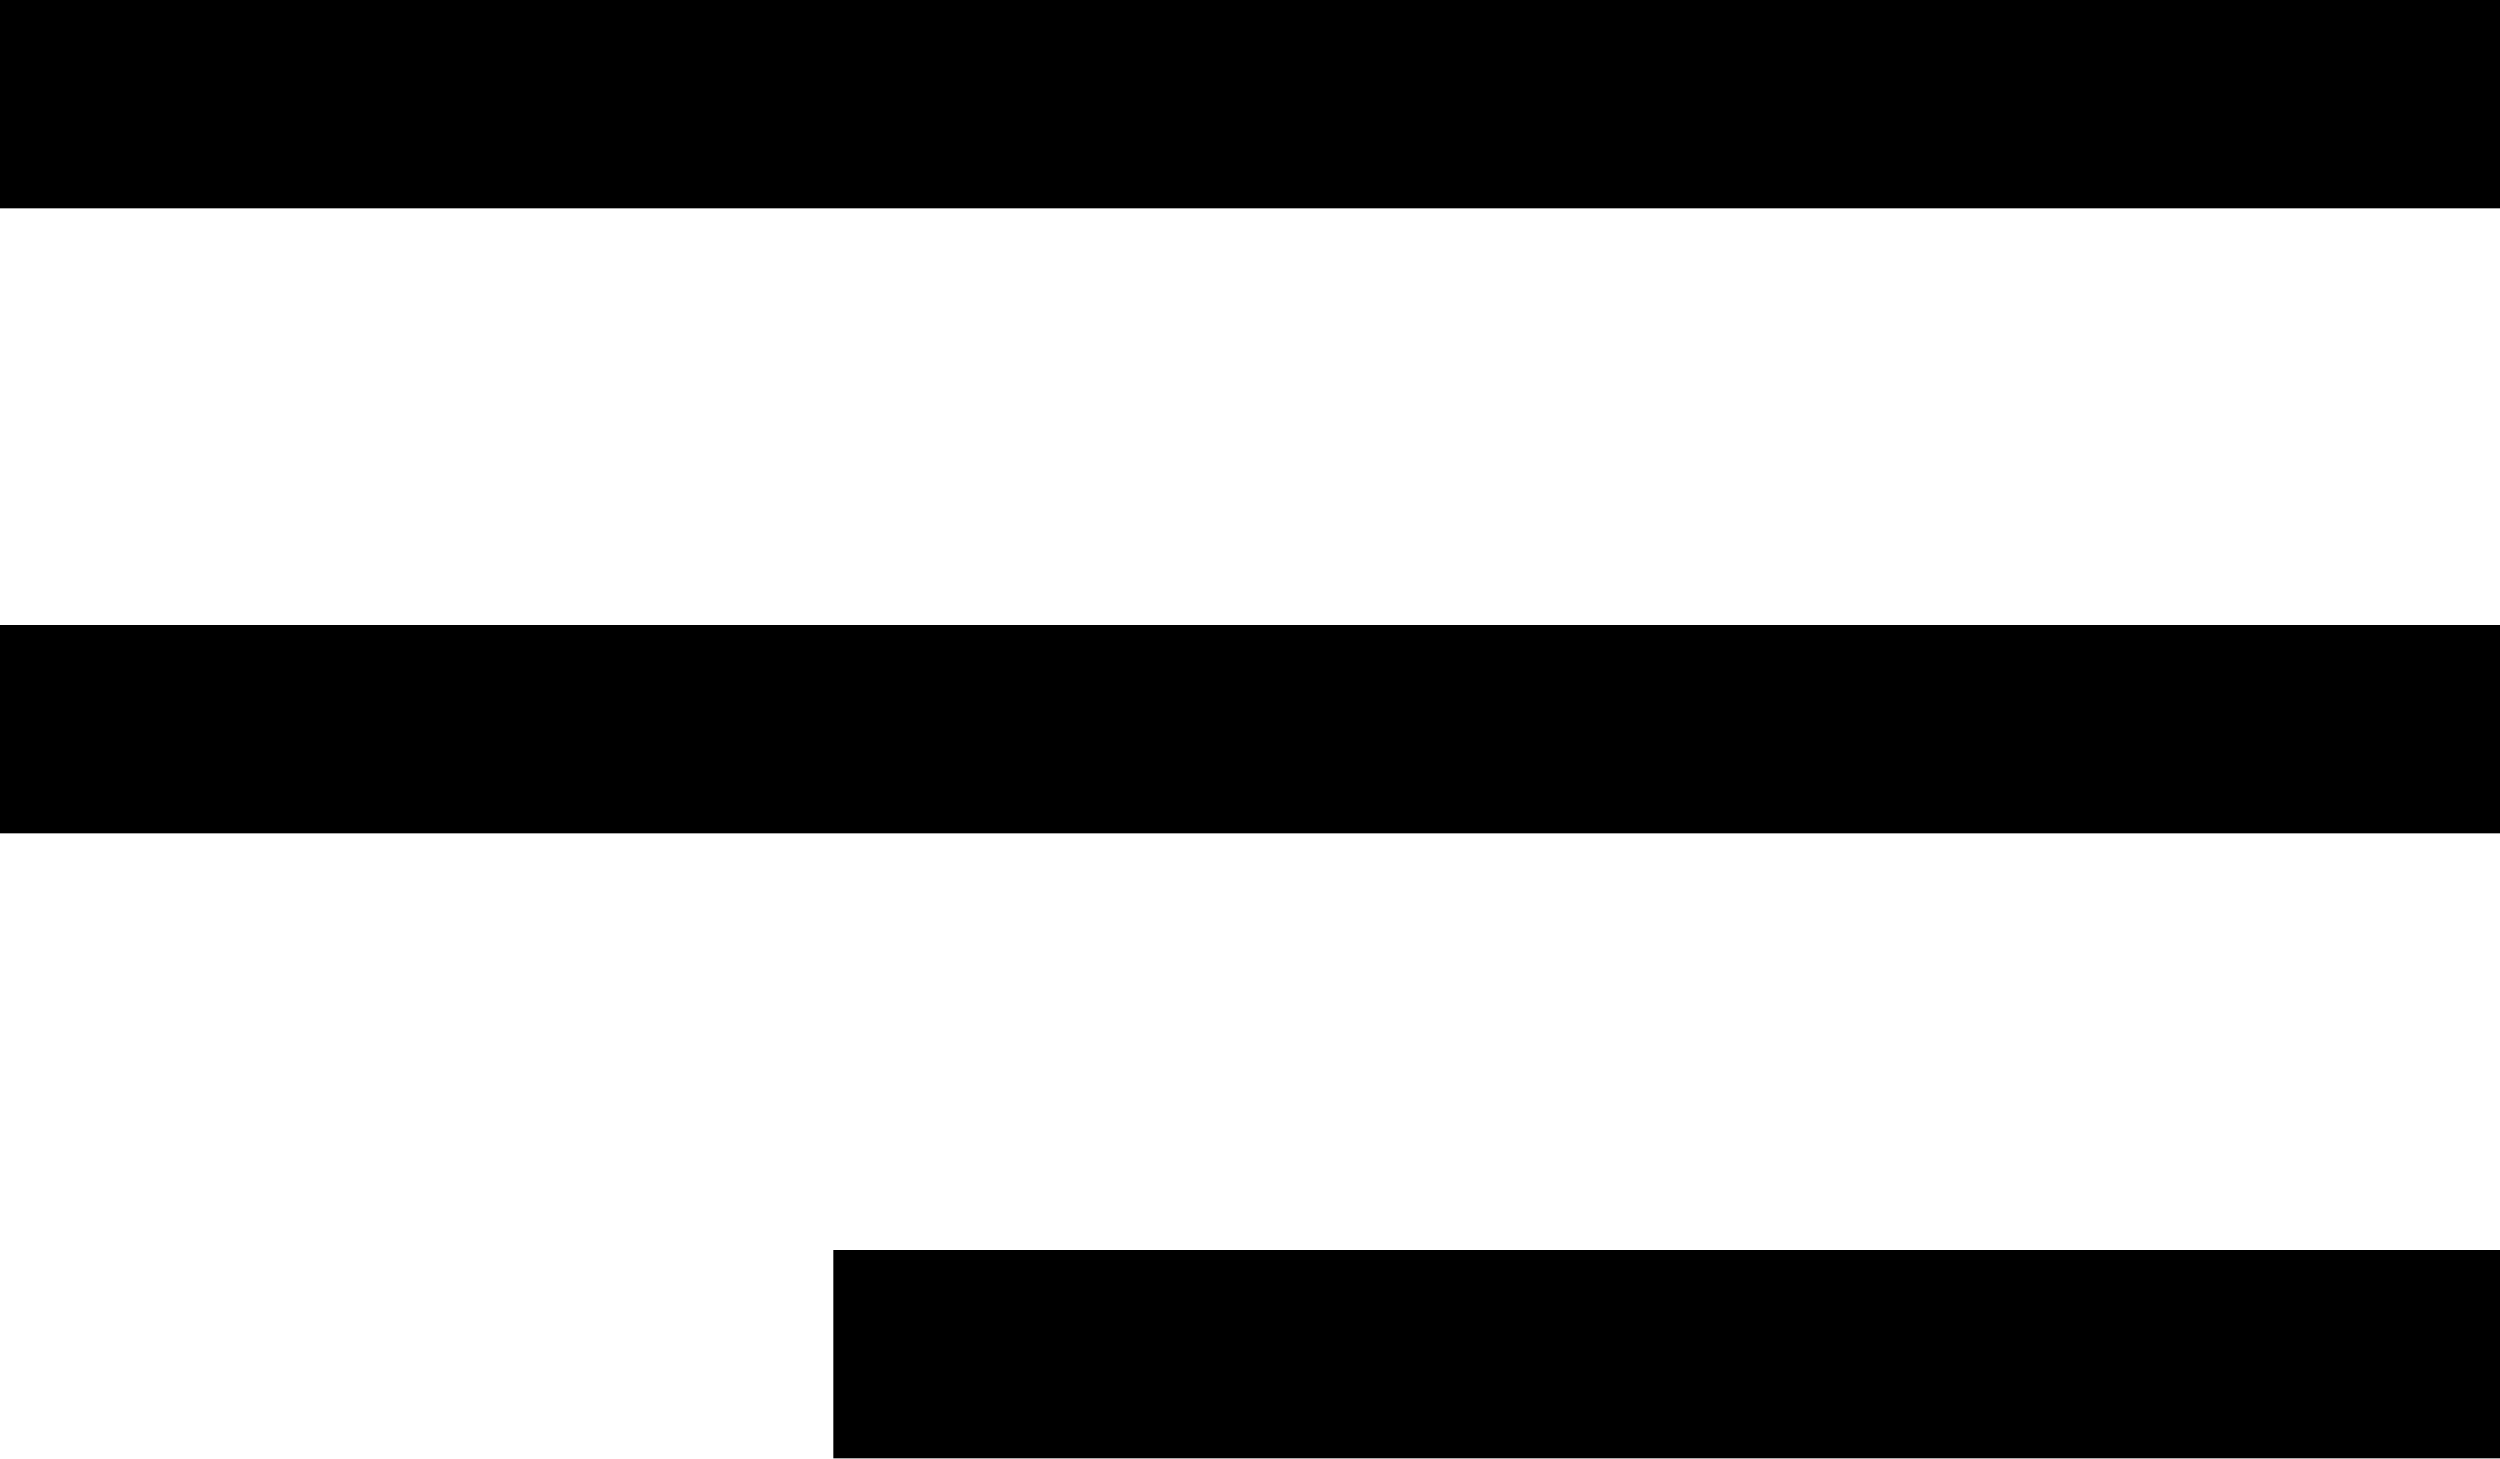
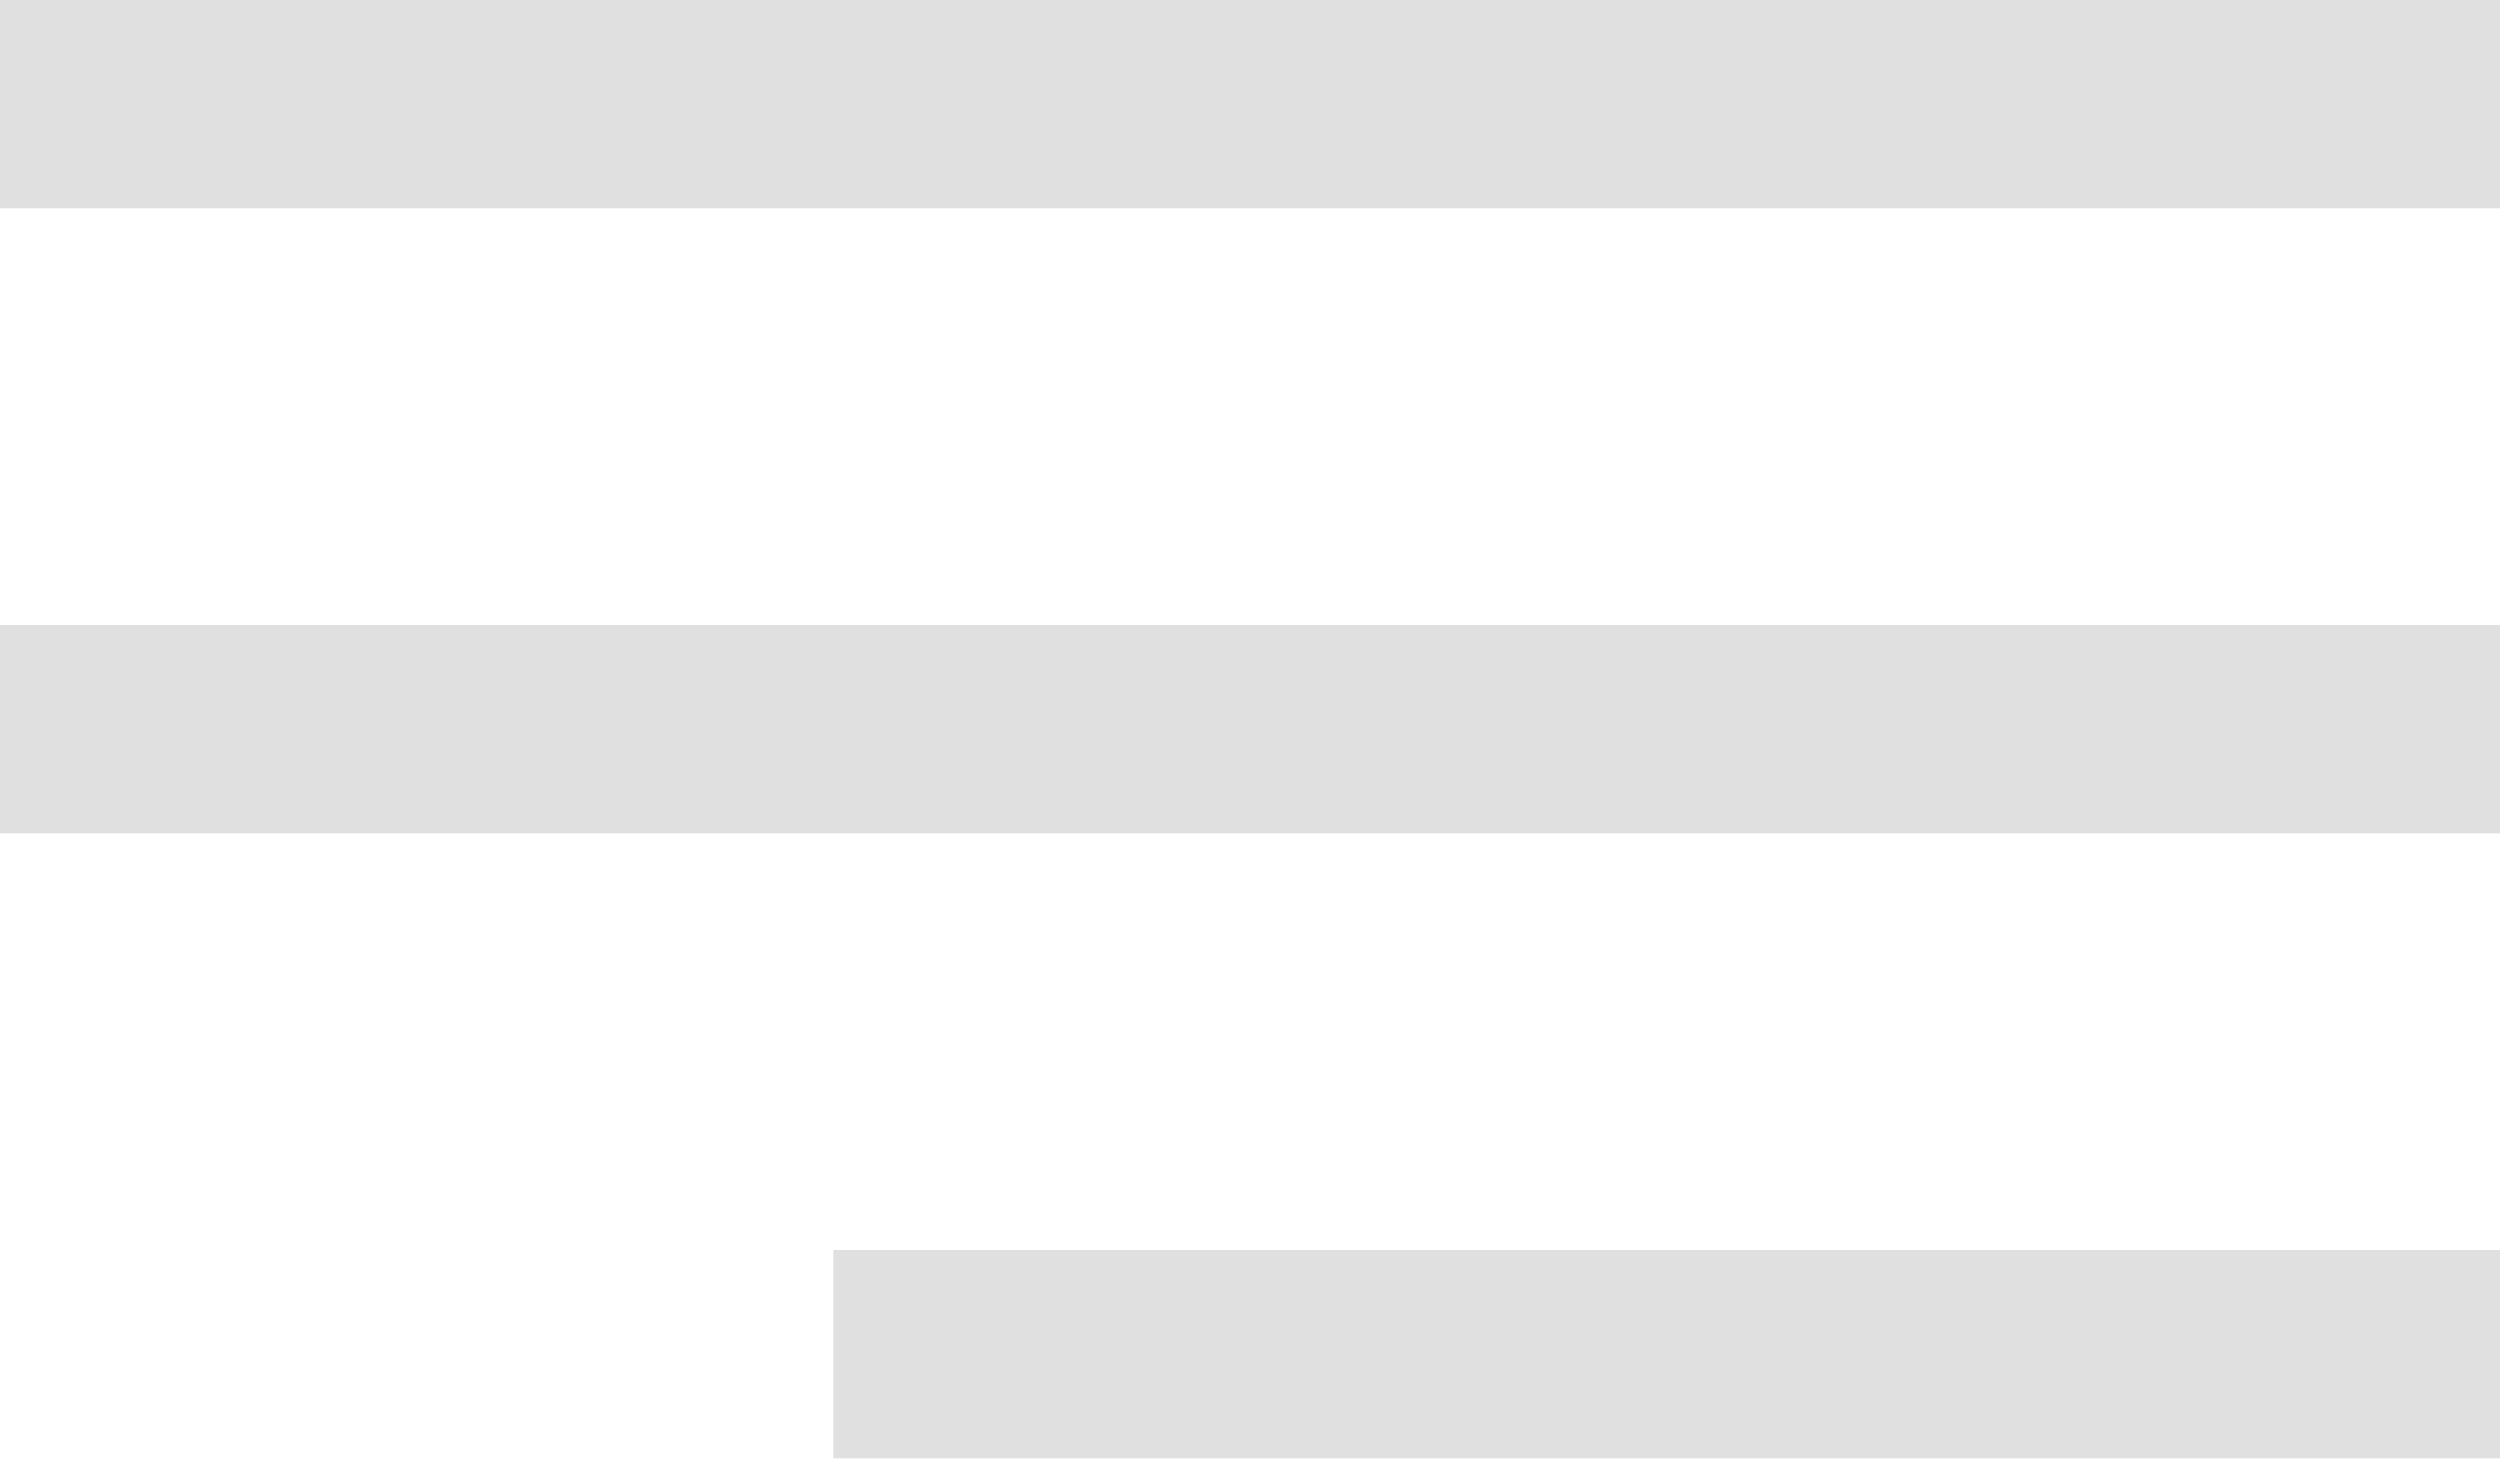
- <svg xmlns="http://www.w3.org/2000/svg" width="24" height="14" viewBox="0 0 24 14" fill="E0E0E0">
+ <svg xmlns="http://www.w3.org/2000/svg" width="24" height="14" viewBox="0 0 24 14" fill="#E0E0E0">
  <rect width="24" height="2" />
  <rect y="6" width="24" height="2" />
  <rect x="8" y="12" width="16" height="2" />
</svg>
